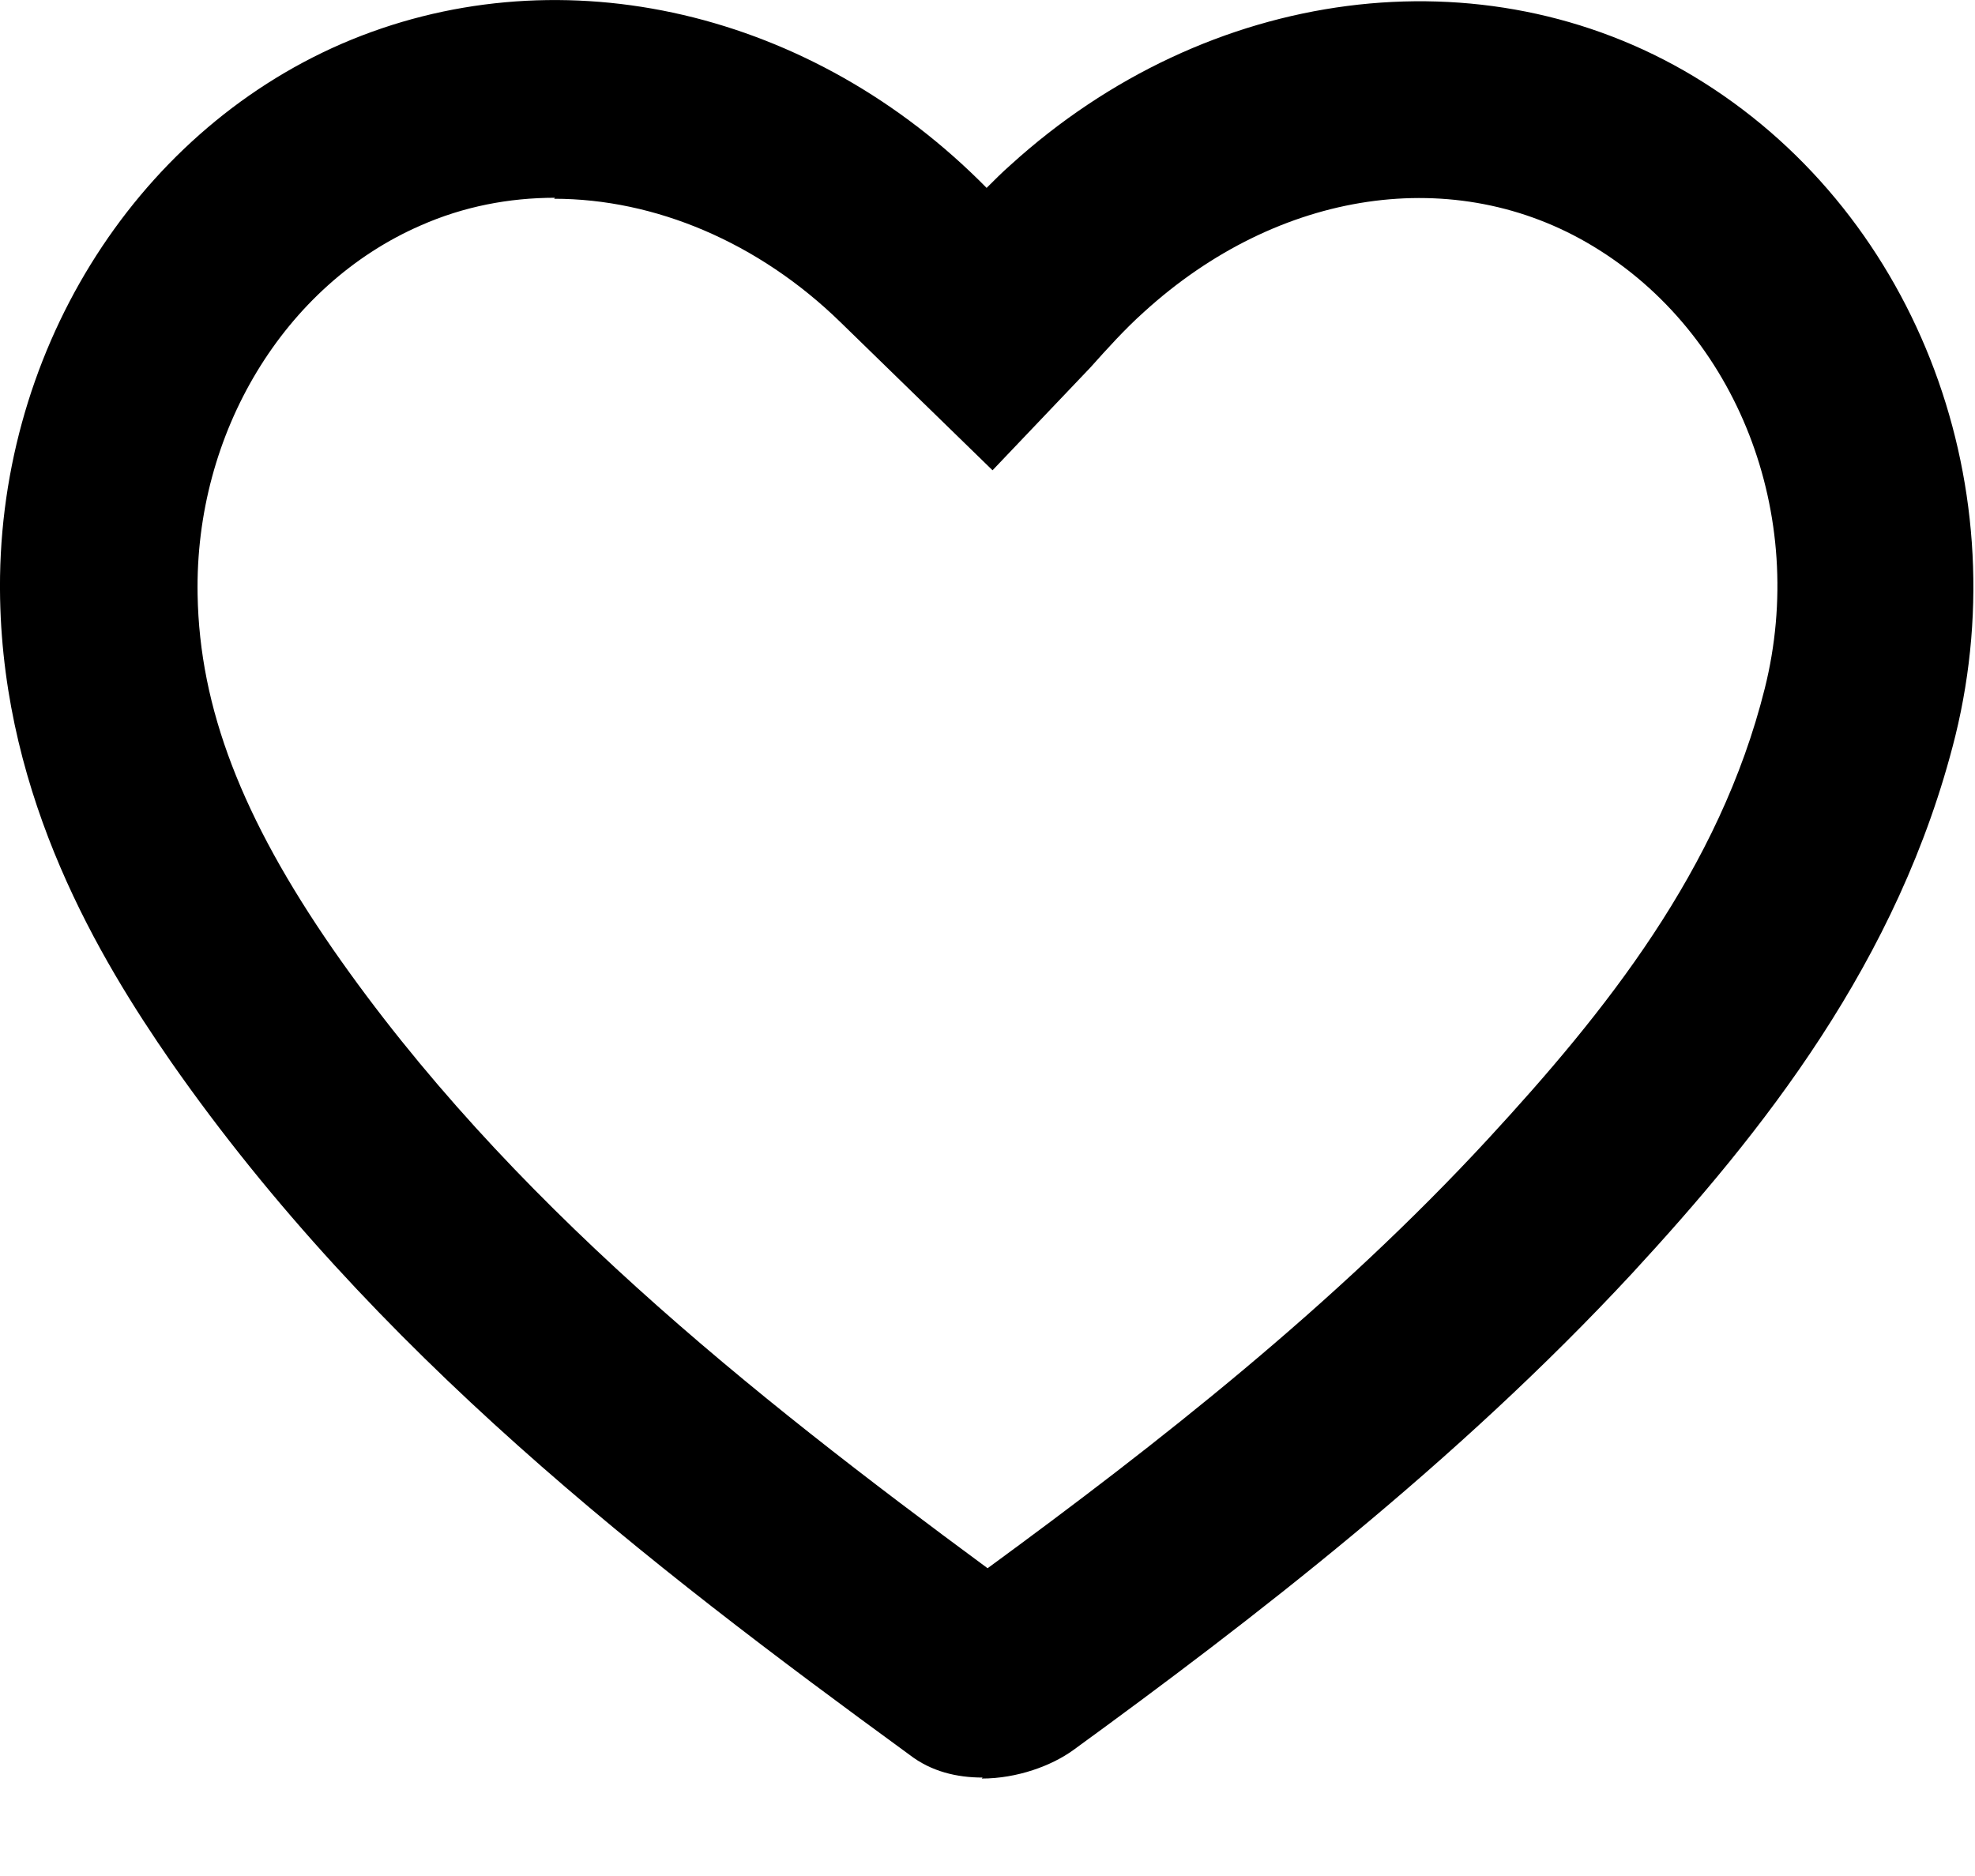
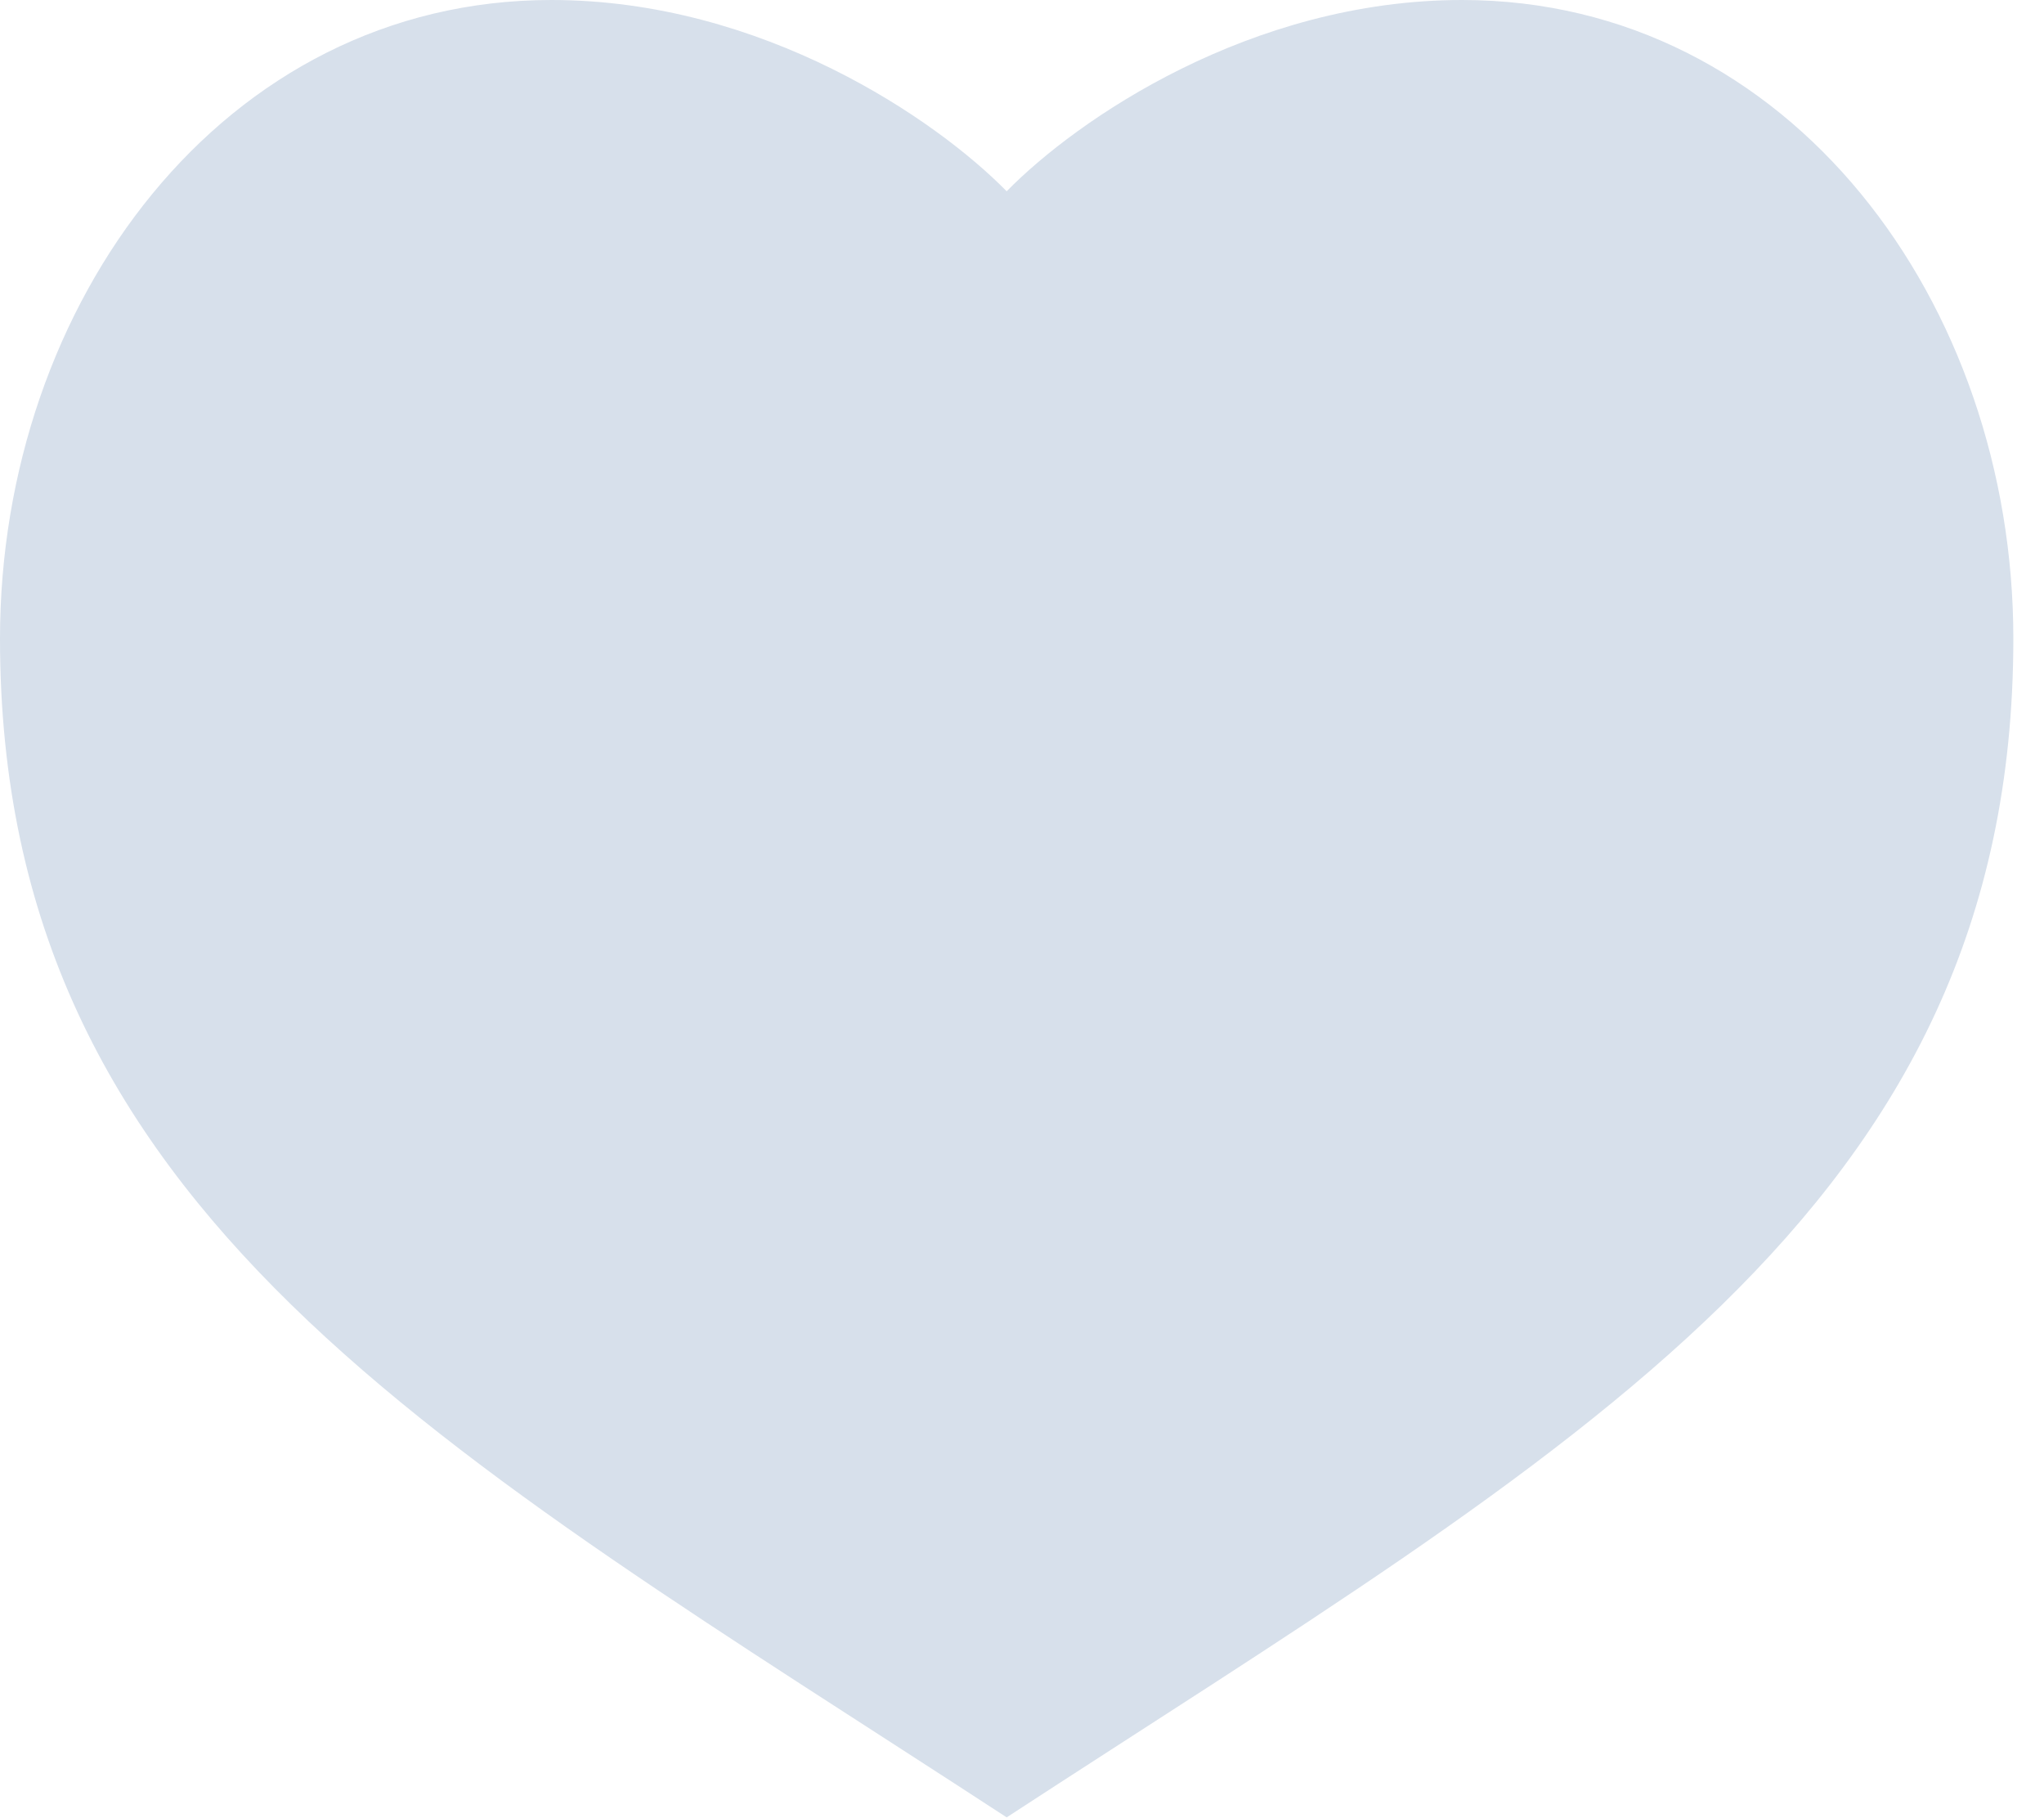
- <svg xmlns="http://www.w3.org/2000/svg" width="20" height="19" viewBox="0 0 20 19" fill="none">
-   <path d="M9.951 18.003C9.691 18.003 9.431 17.943 9.211 17.773C6.551 15.833 3.781 13.693 1.731 10.753C1.011 9.713 0.041 8.103 0.001 6.063C-0.049 3.613 1.341 1.363 3.461 0.443C5.591 -0.477 8.121 0.063 9.911 1.823L9.991 1.903C10.071 1.823 10.151 1.743 10.231 1.673C12.231 -0.147 15.021 -0.507 17.151 0.773C19.361 2.103 20.441 4.843 19.801 7.453C19.231 9.743 17.831 11.483 16.531 12.893C14.751 14.813 12.671 16.413 10.871 17.723C10.651 17.883 10.301 18.013 9.941 18.013L9.951 18.003ZM5.621 2.003C5.151 2.003 4.691 2.093 4.261 2.283C2.881 2.883 1.971 4.383 2.001 6.023C2.021 7.173 2.451 8.283 3.371 9.613C5.141 12.163 7.601 14.113 10.001 15.883C11.721 14.623 13.511 13.223 15.071 11.533C16.251 10.253 17.411 8.813 17.871 6.973C18.311 5.213 17.591 3.373 16.131 2.493C14.741 1.653 12.951 1.913 11.581 3.163C11.391 3.333 11.211 3.533 11.041 3.723L10.051 4.763L8.511 3.263C7.681 2.453 6.631 2.013 5.611 2.013L5.621 2.003Z" fill="black" />
+ <svg xmlns="http://www.w3.org/2000/svg" width="18" height="16" viewBox="0 0 18 16" fill="none">
+   <path d="M4.855 0C1.962 0 0 2.674 0 5.622C0 10.674 3.892 12.757 8.865 16C13.838 12.757 17.73 10.674 17.73 5.622C17.73 2.674 15.768 0 12.875 0C11.014 0 9.483 1.053 8.865 1.684C8.246 1.053 6.716 0 4.855 0Z" fill="#D7E0EB" />
</svg>
